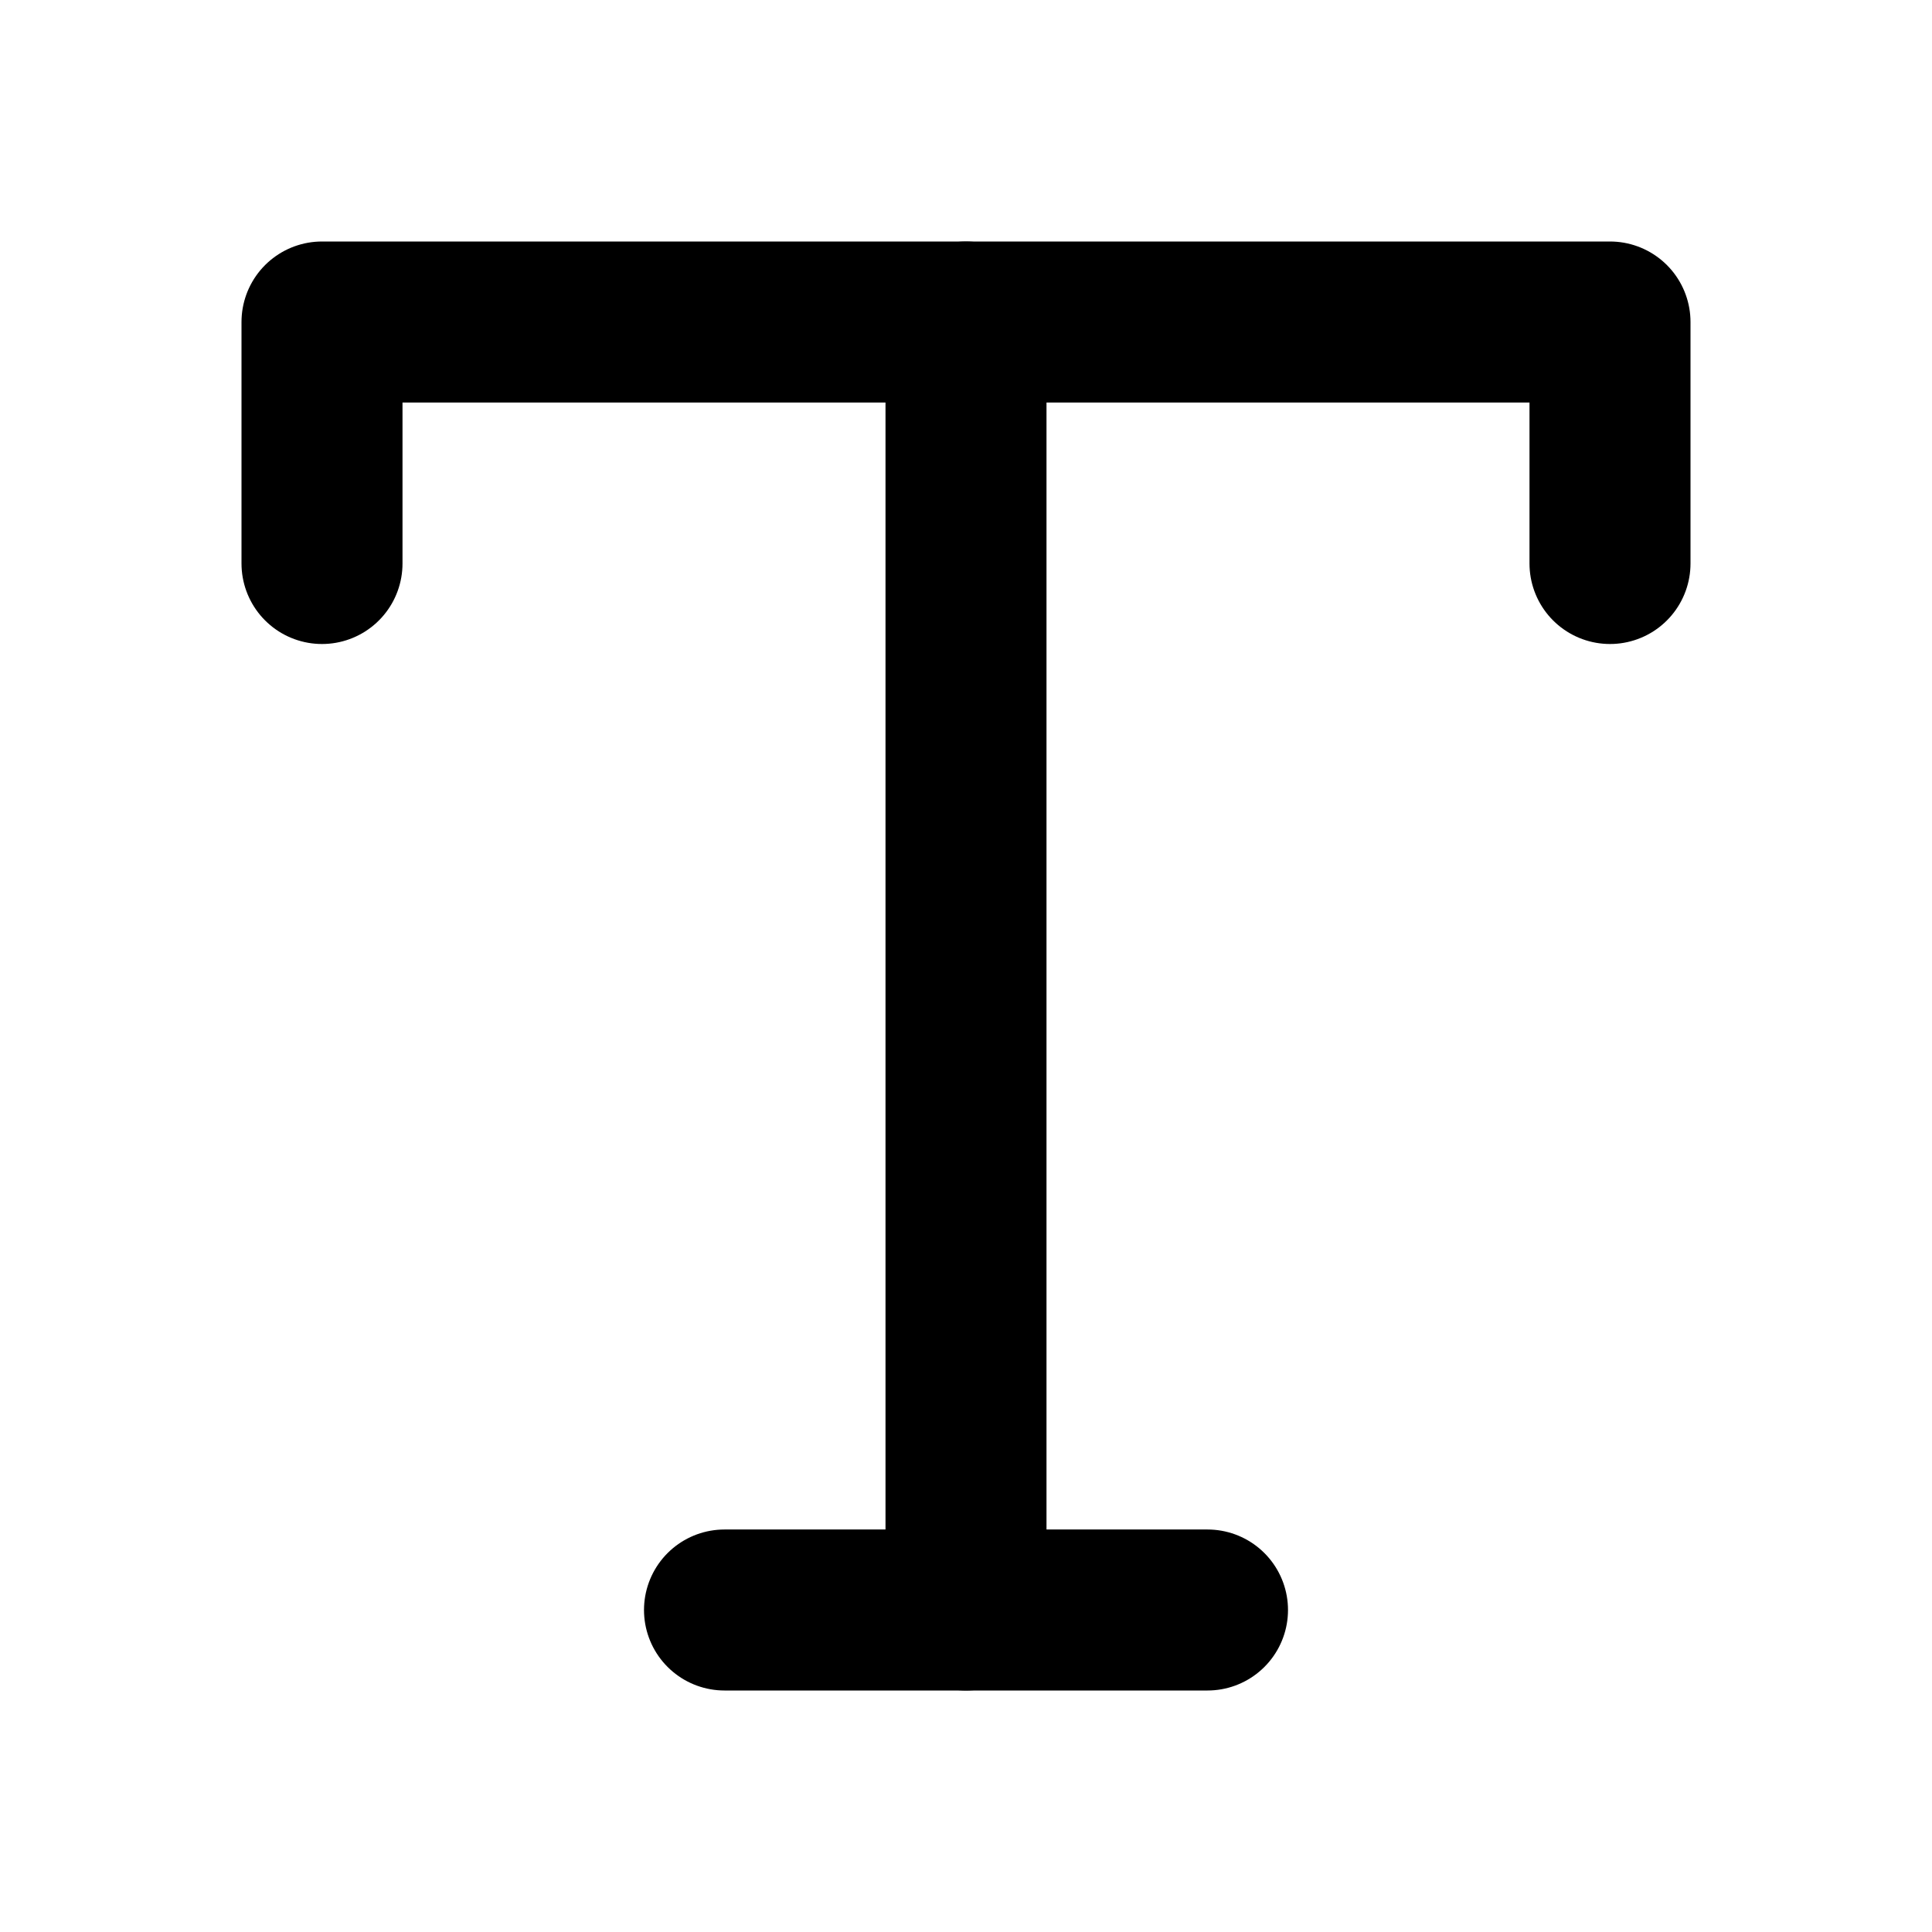
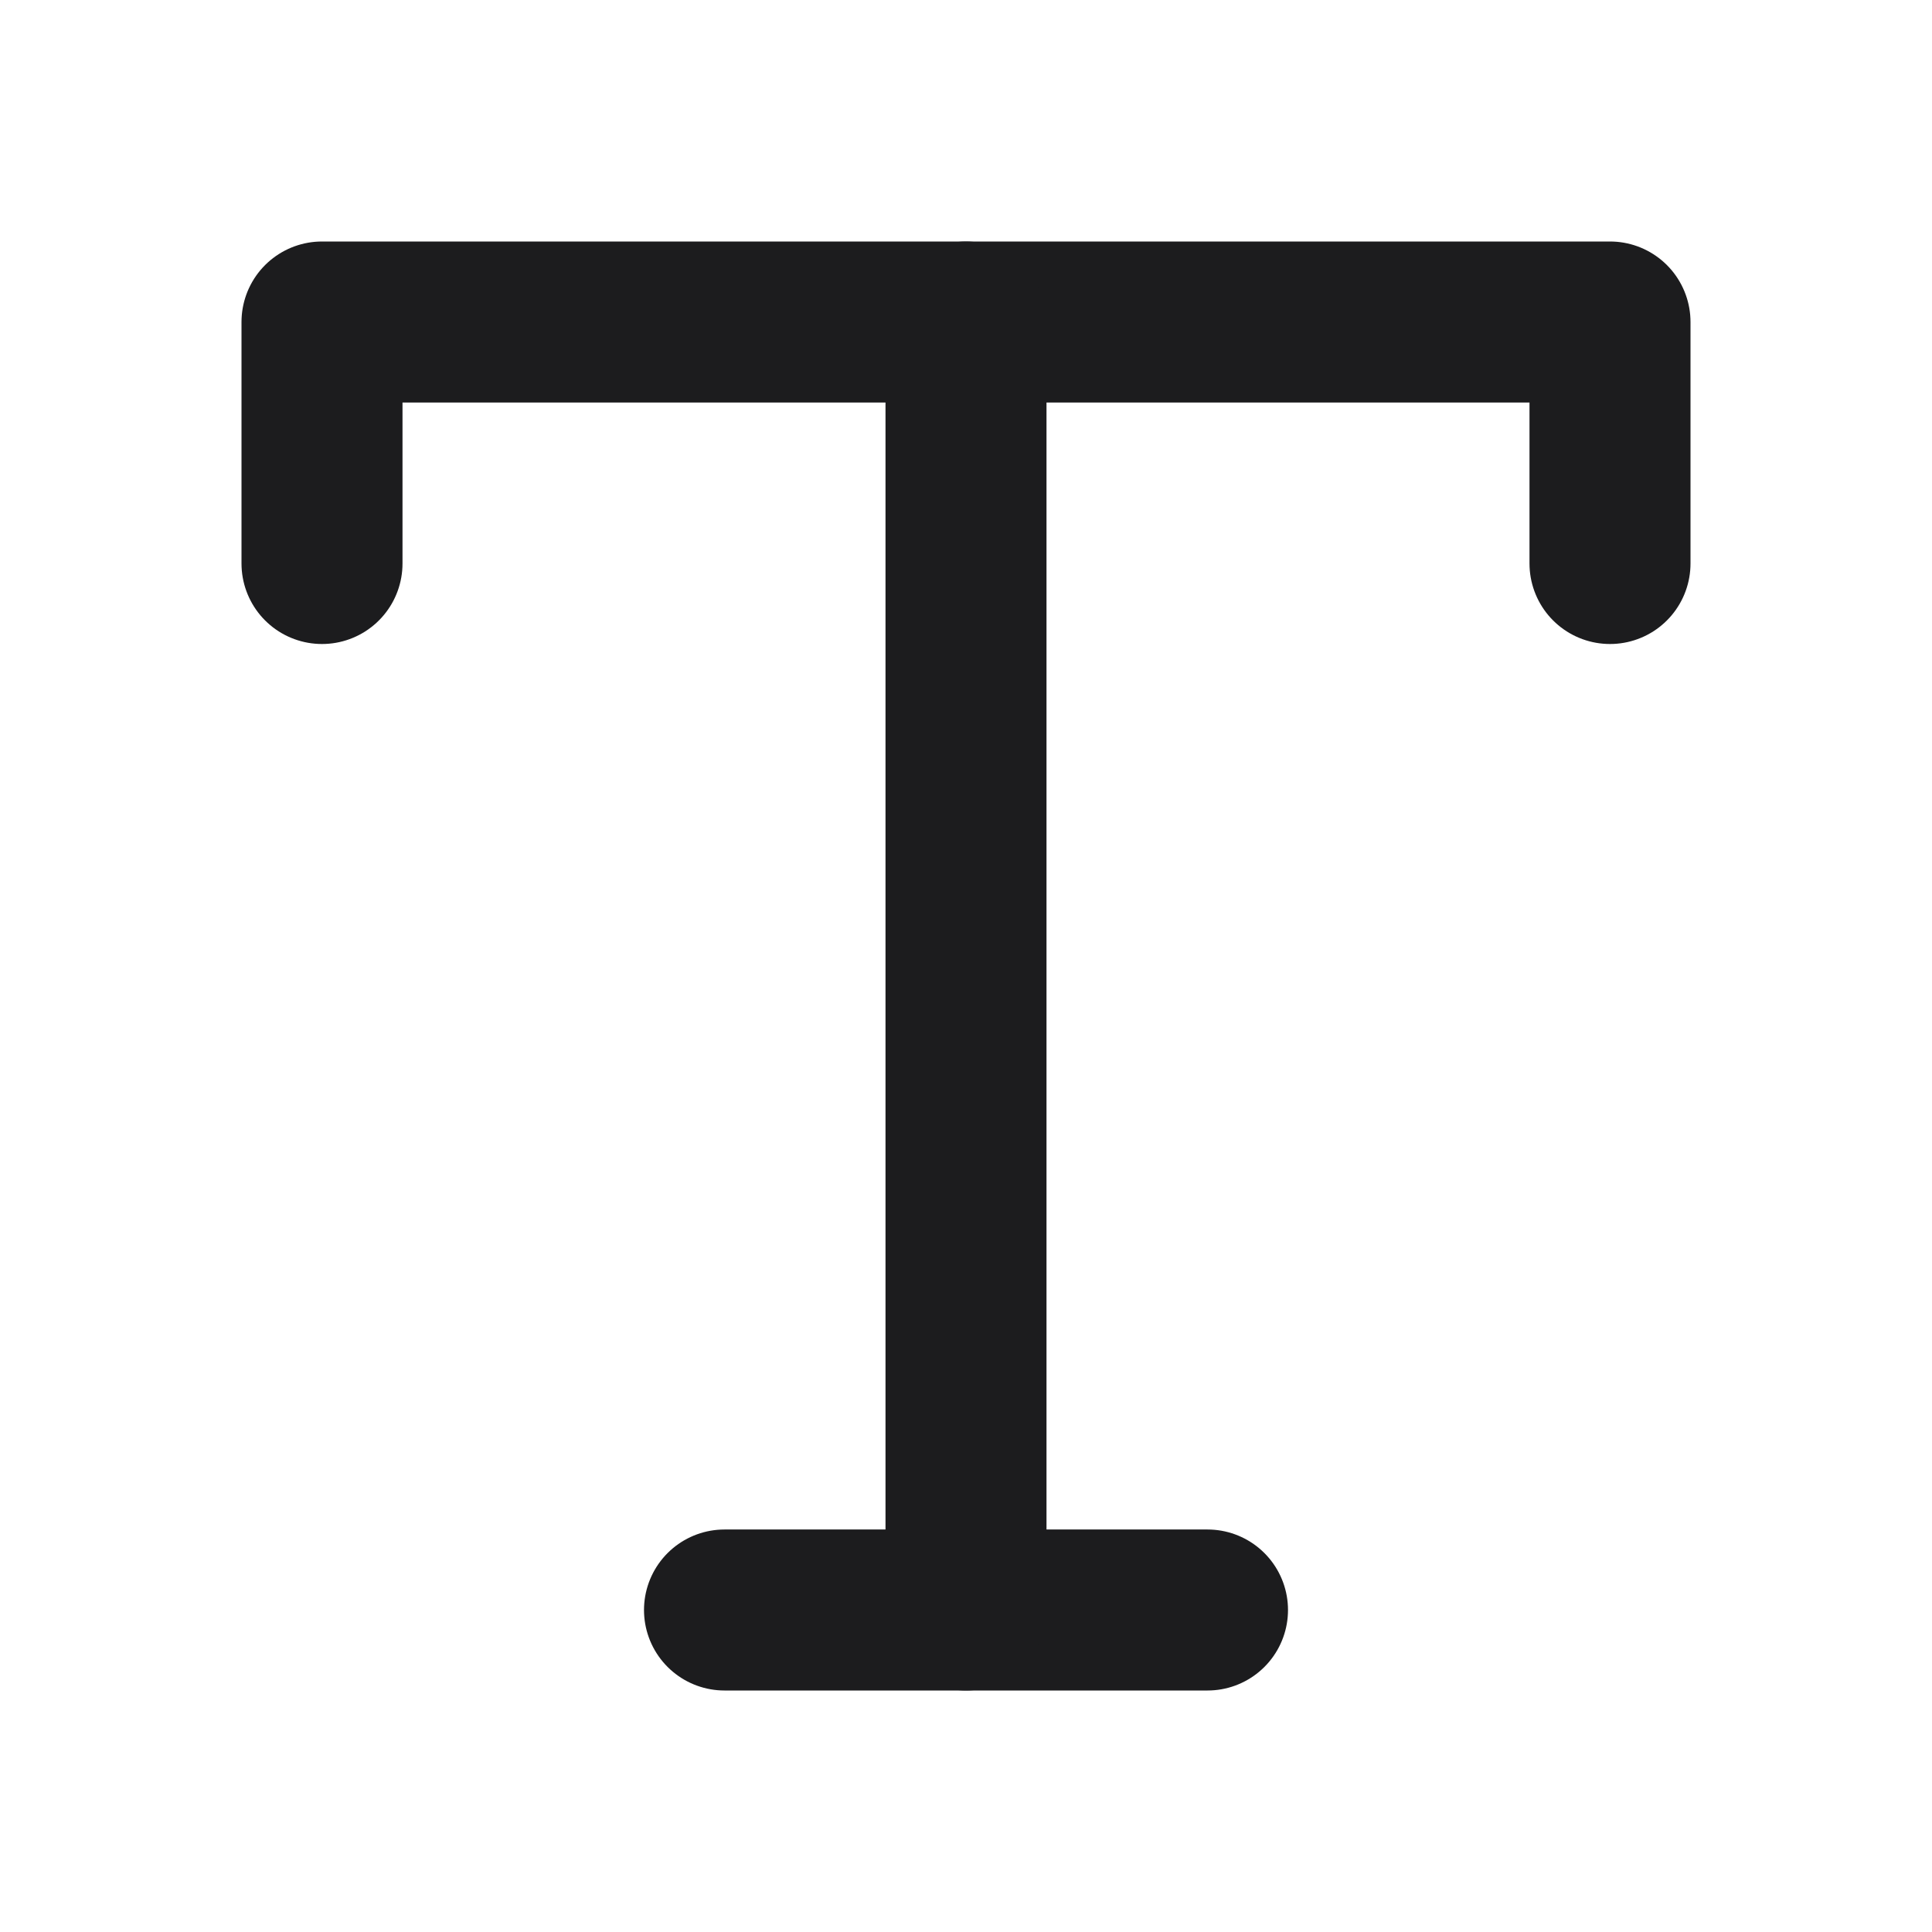
- <svg xmlns="http://www.w3.org/2000/svg" viewBox="0 0 24 24" fill="none" stroke="currentColor" stroke-width="2" stroke-linecap="round" stroke-linejoin="round">
+ <svg xmlns="http://www.w3.org/2000/svg" viewBox="0 0 24 24" fill="none" stroke="#1c1c1e" stroke-width="2" stroke-linecap="round" stroke-linejoin="round">
  <polyline points="4 7 4 4 20 4 20 7" />
  <line x1="9" y1="20" x2="15" y2="20" />
  <line x1="12" y1="4" x2="12" y2="20" />
</svg>
